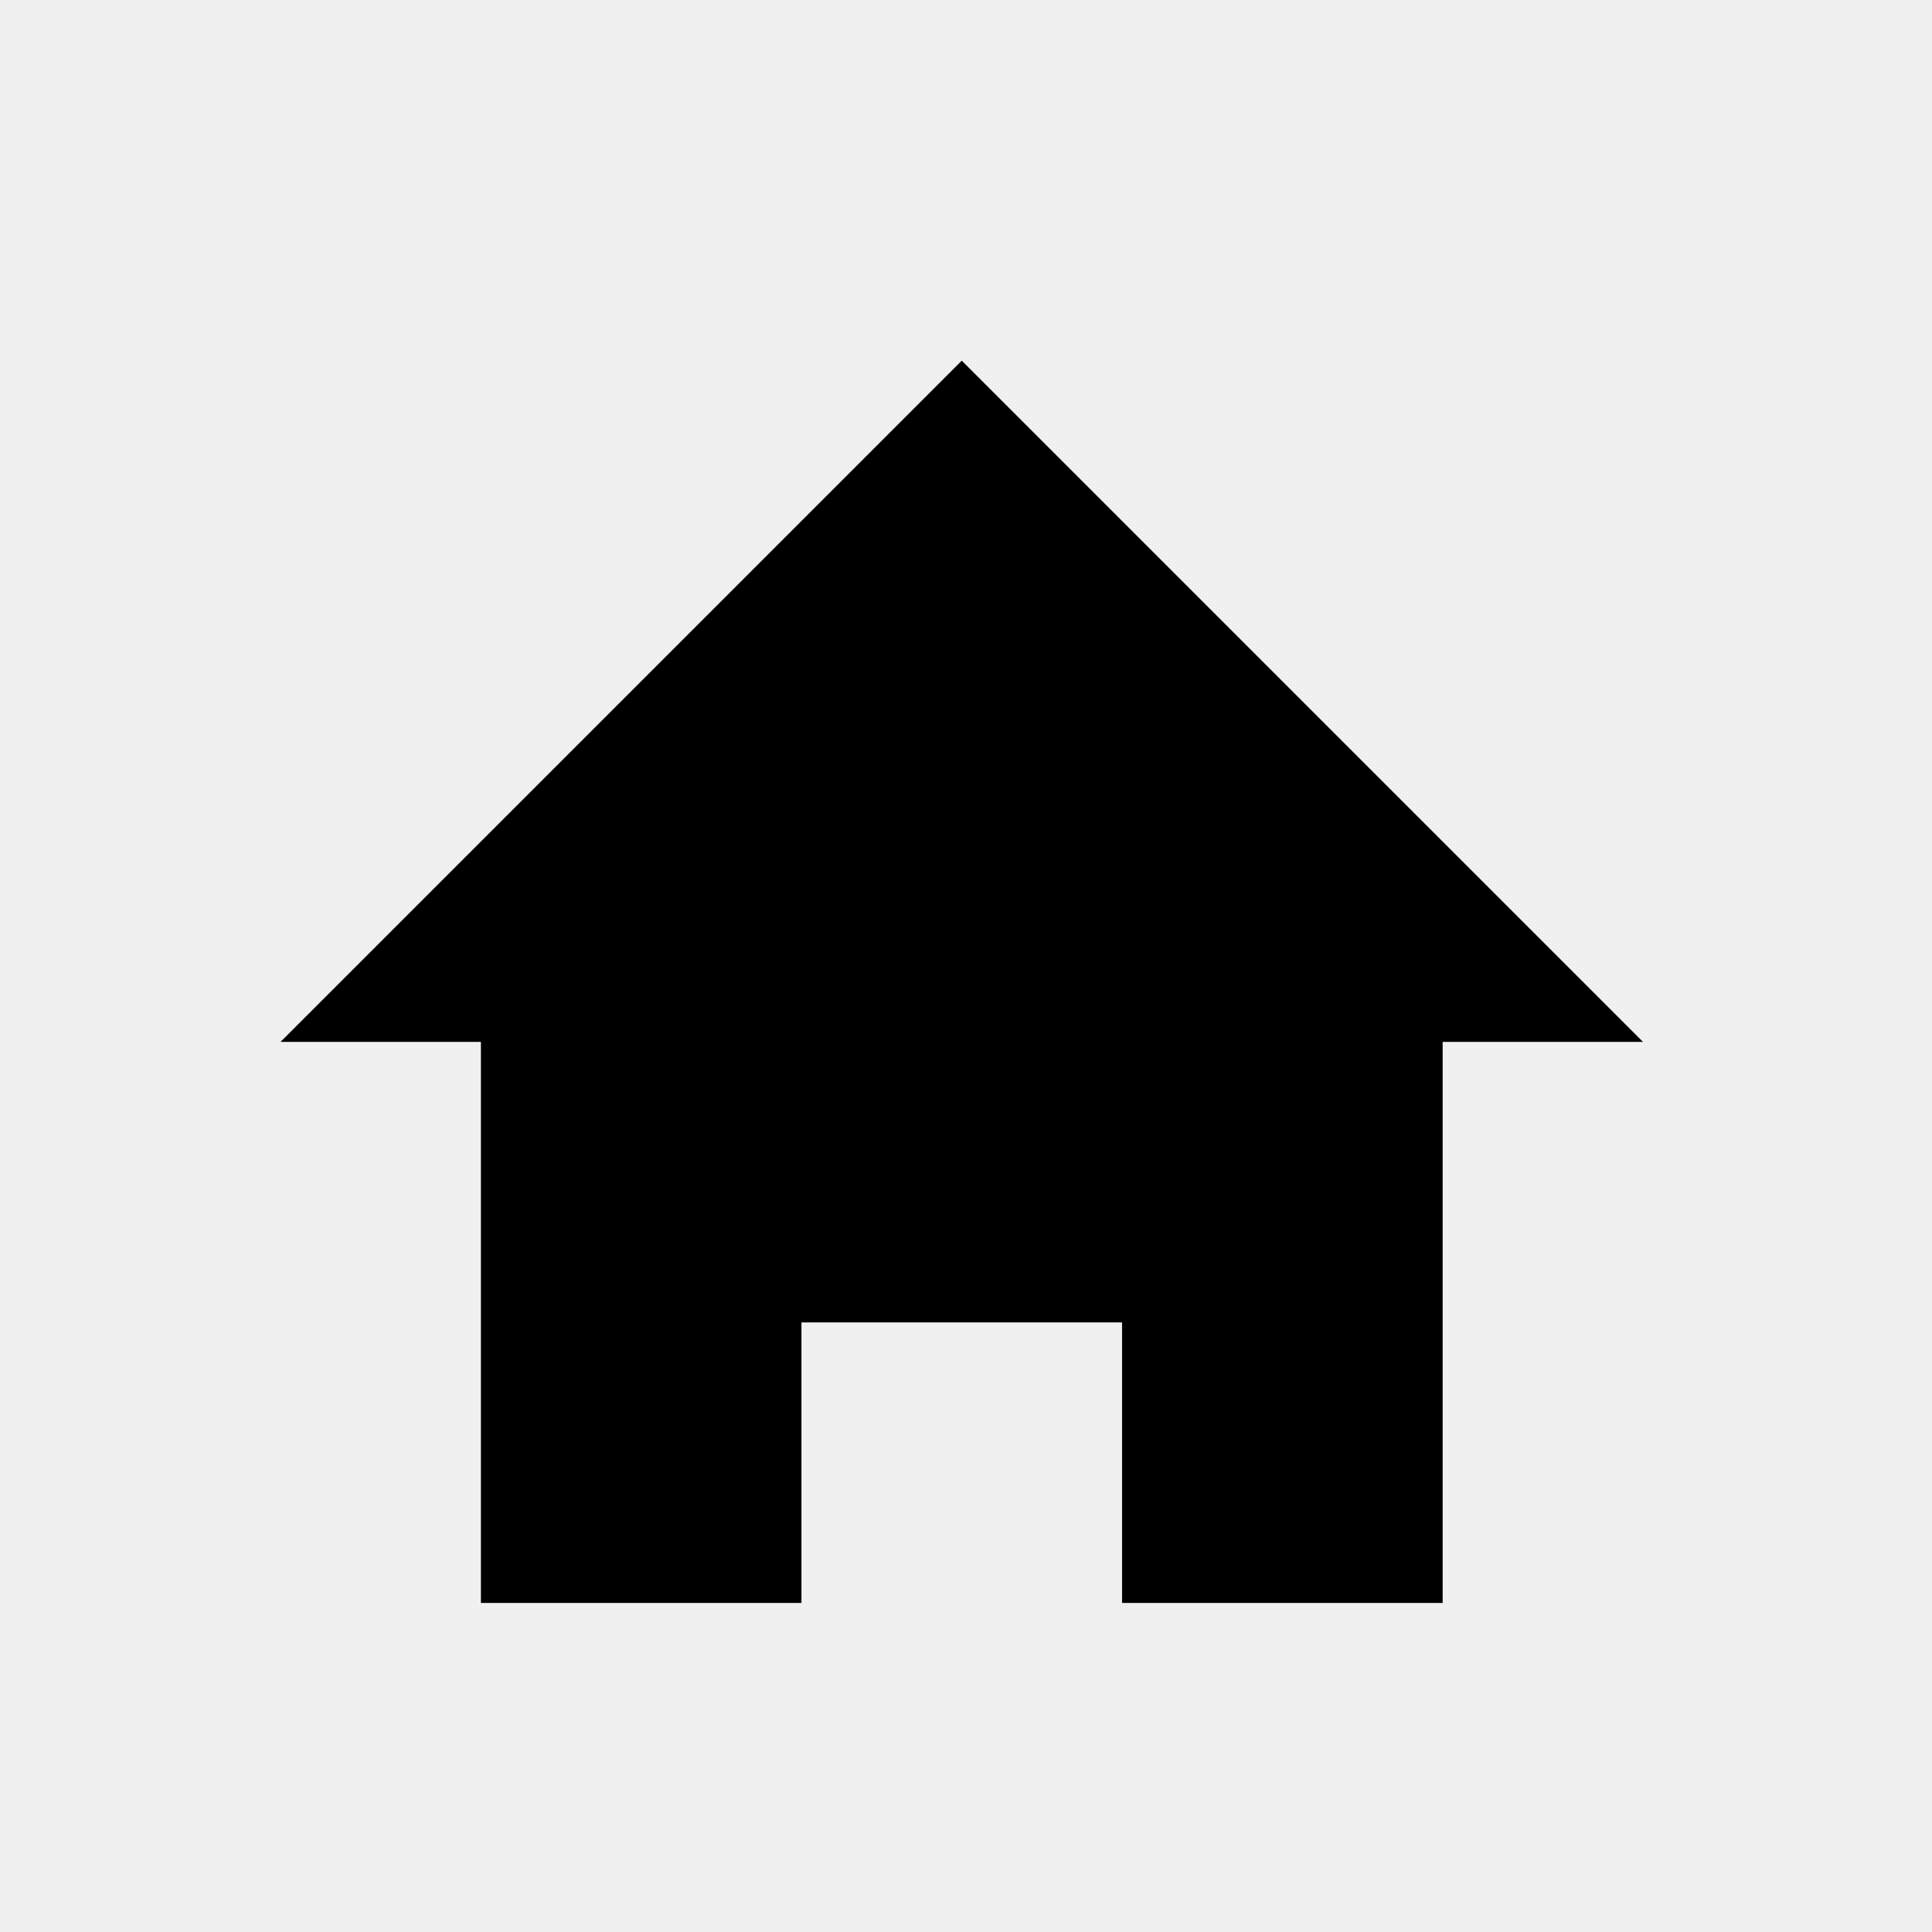
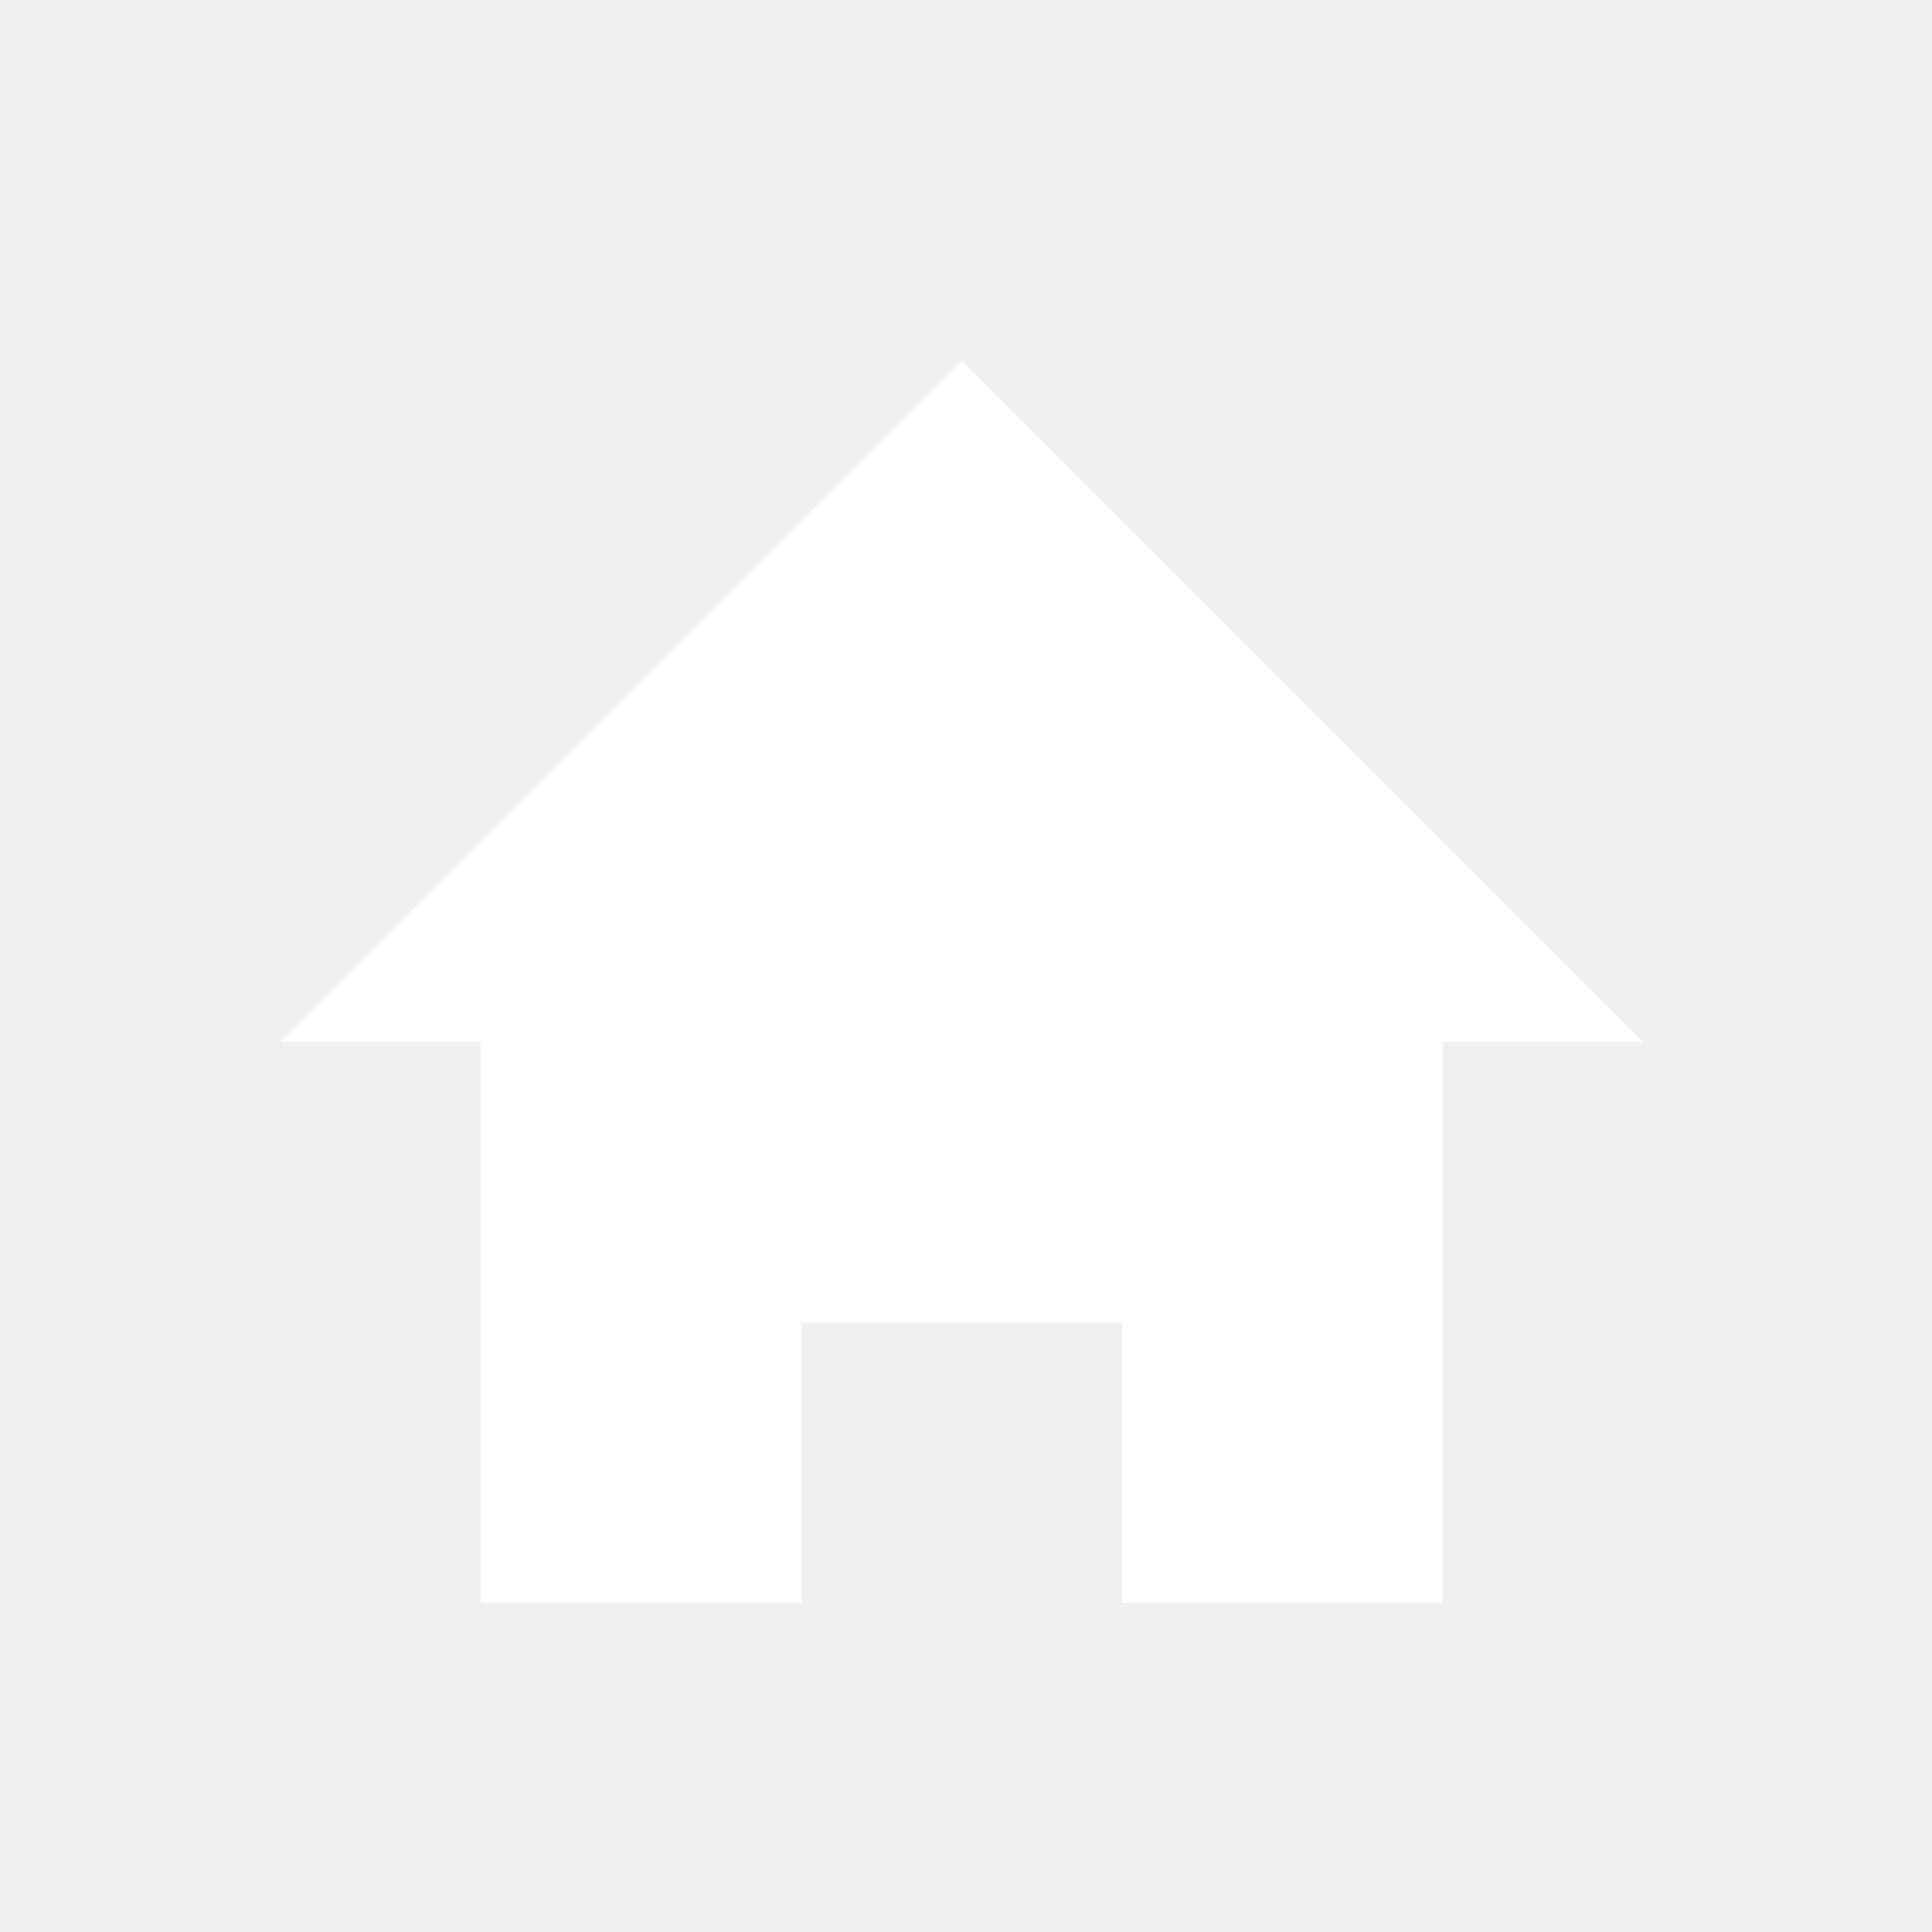
- <svg xmlns="http://www.w3.org/2000/svg" aria-hidden="true" aria-label="home" color="#f9f9f9" role="img" transform="" version="1.1" viewBox="0 0 36 36" data-route="INÍCIO" class="sc-bRBYWo bFBSwK">
+ <svg xmlns="http://www.w3.org/2000/svg" fill="#ffffff" aria-hidden="true" aria-label="home" color="#f9f9f9" role="img" transform="" version="1.1" viewBox="0 0 36 36" data-route="INÍCIO" class="sc-bRBYWo bFBSwK">
  <path d="M26.882 19.414v10.454h-5.974v-5.227h-5.974v5.227H8.961V19.414H5.227L17.921 6.72l12.694 12.694h-3.733z" class="sc-Rmtcm cUjquv" />
</svg>
